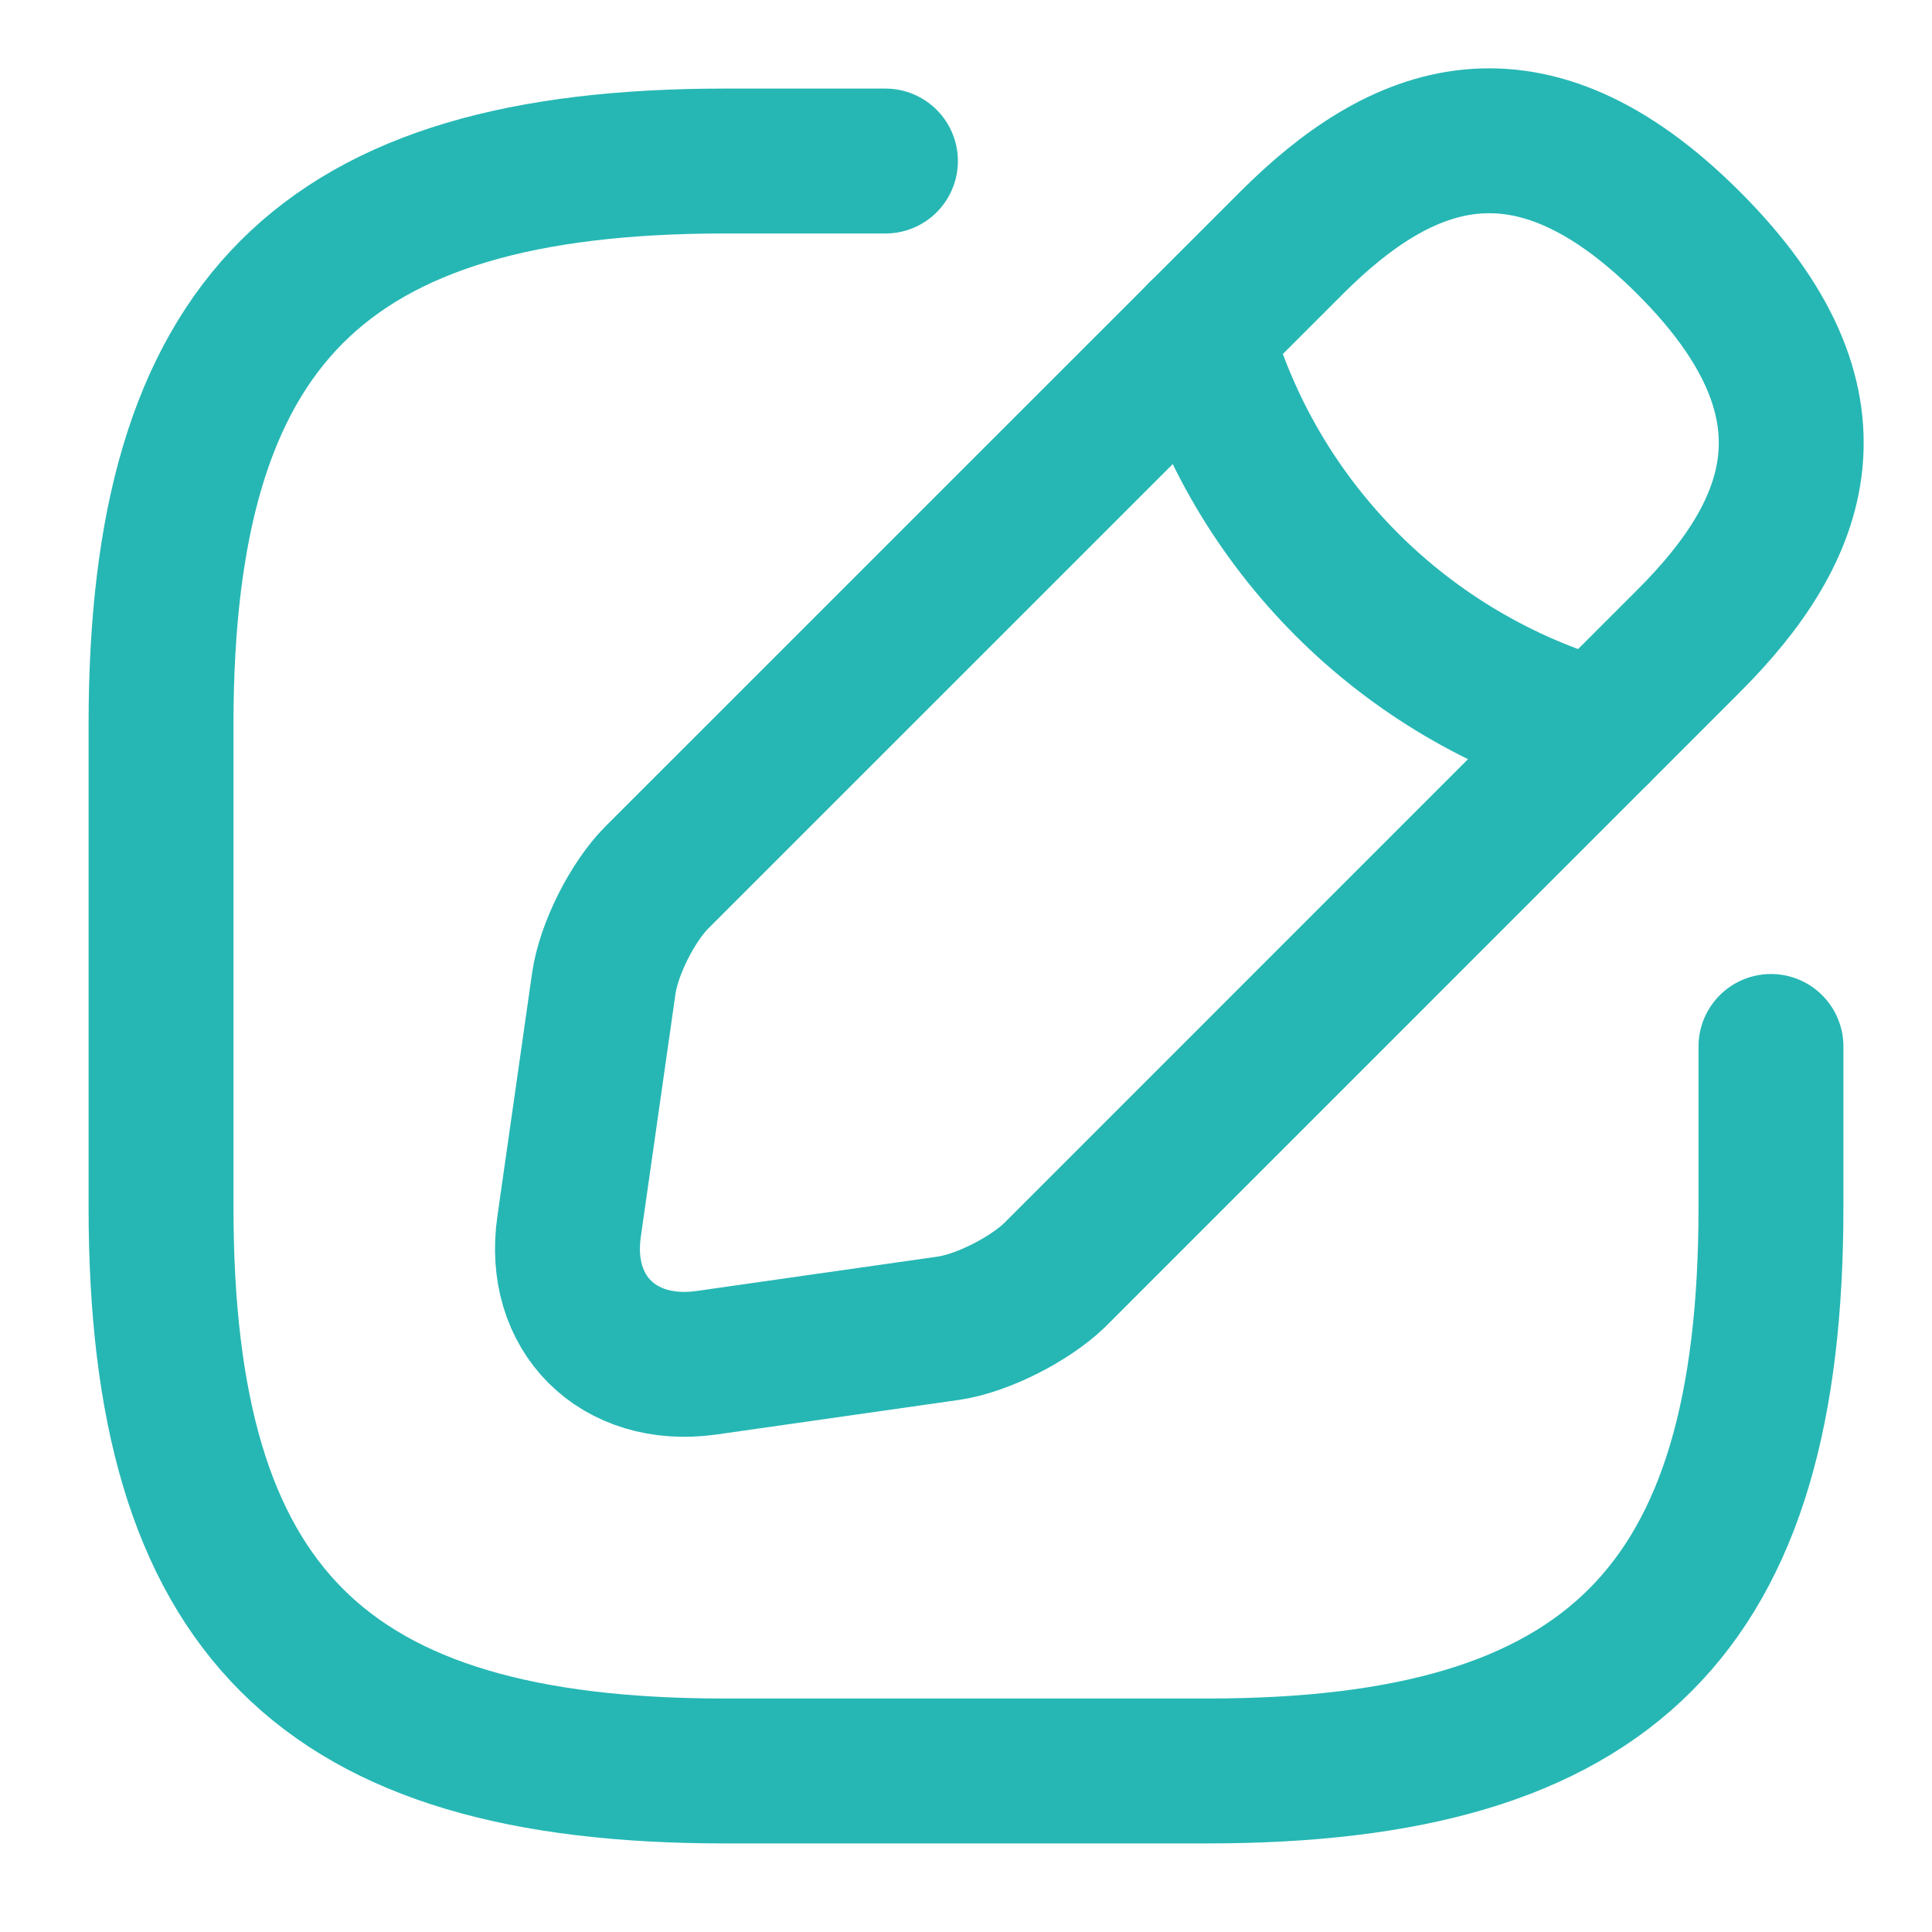
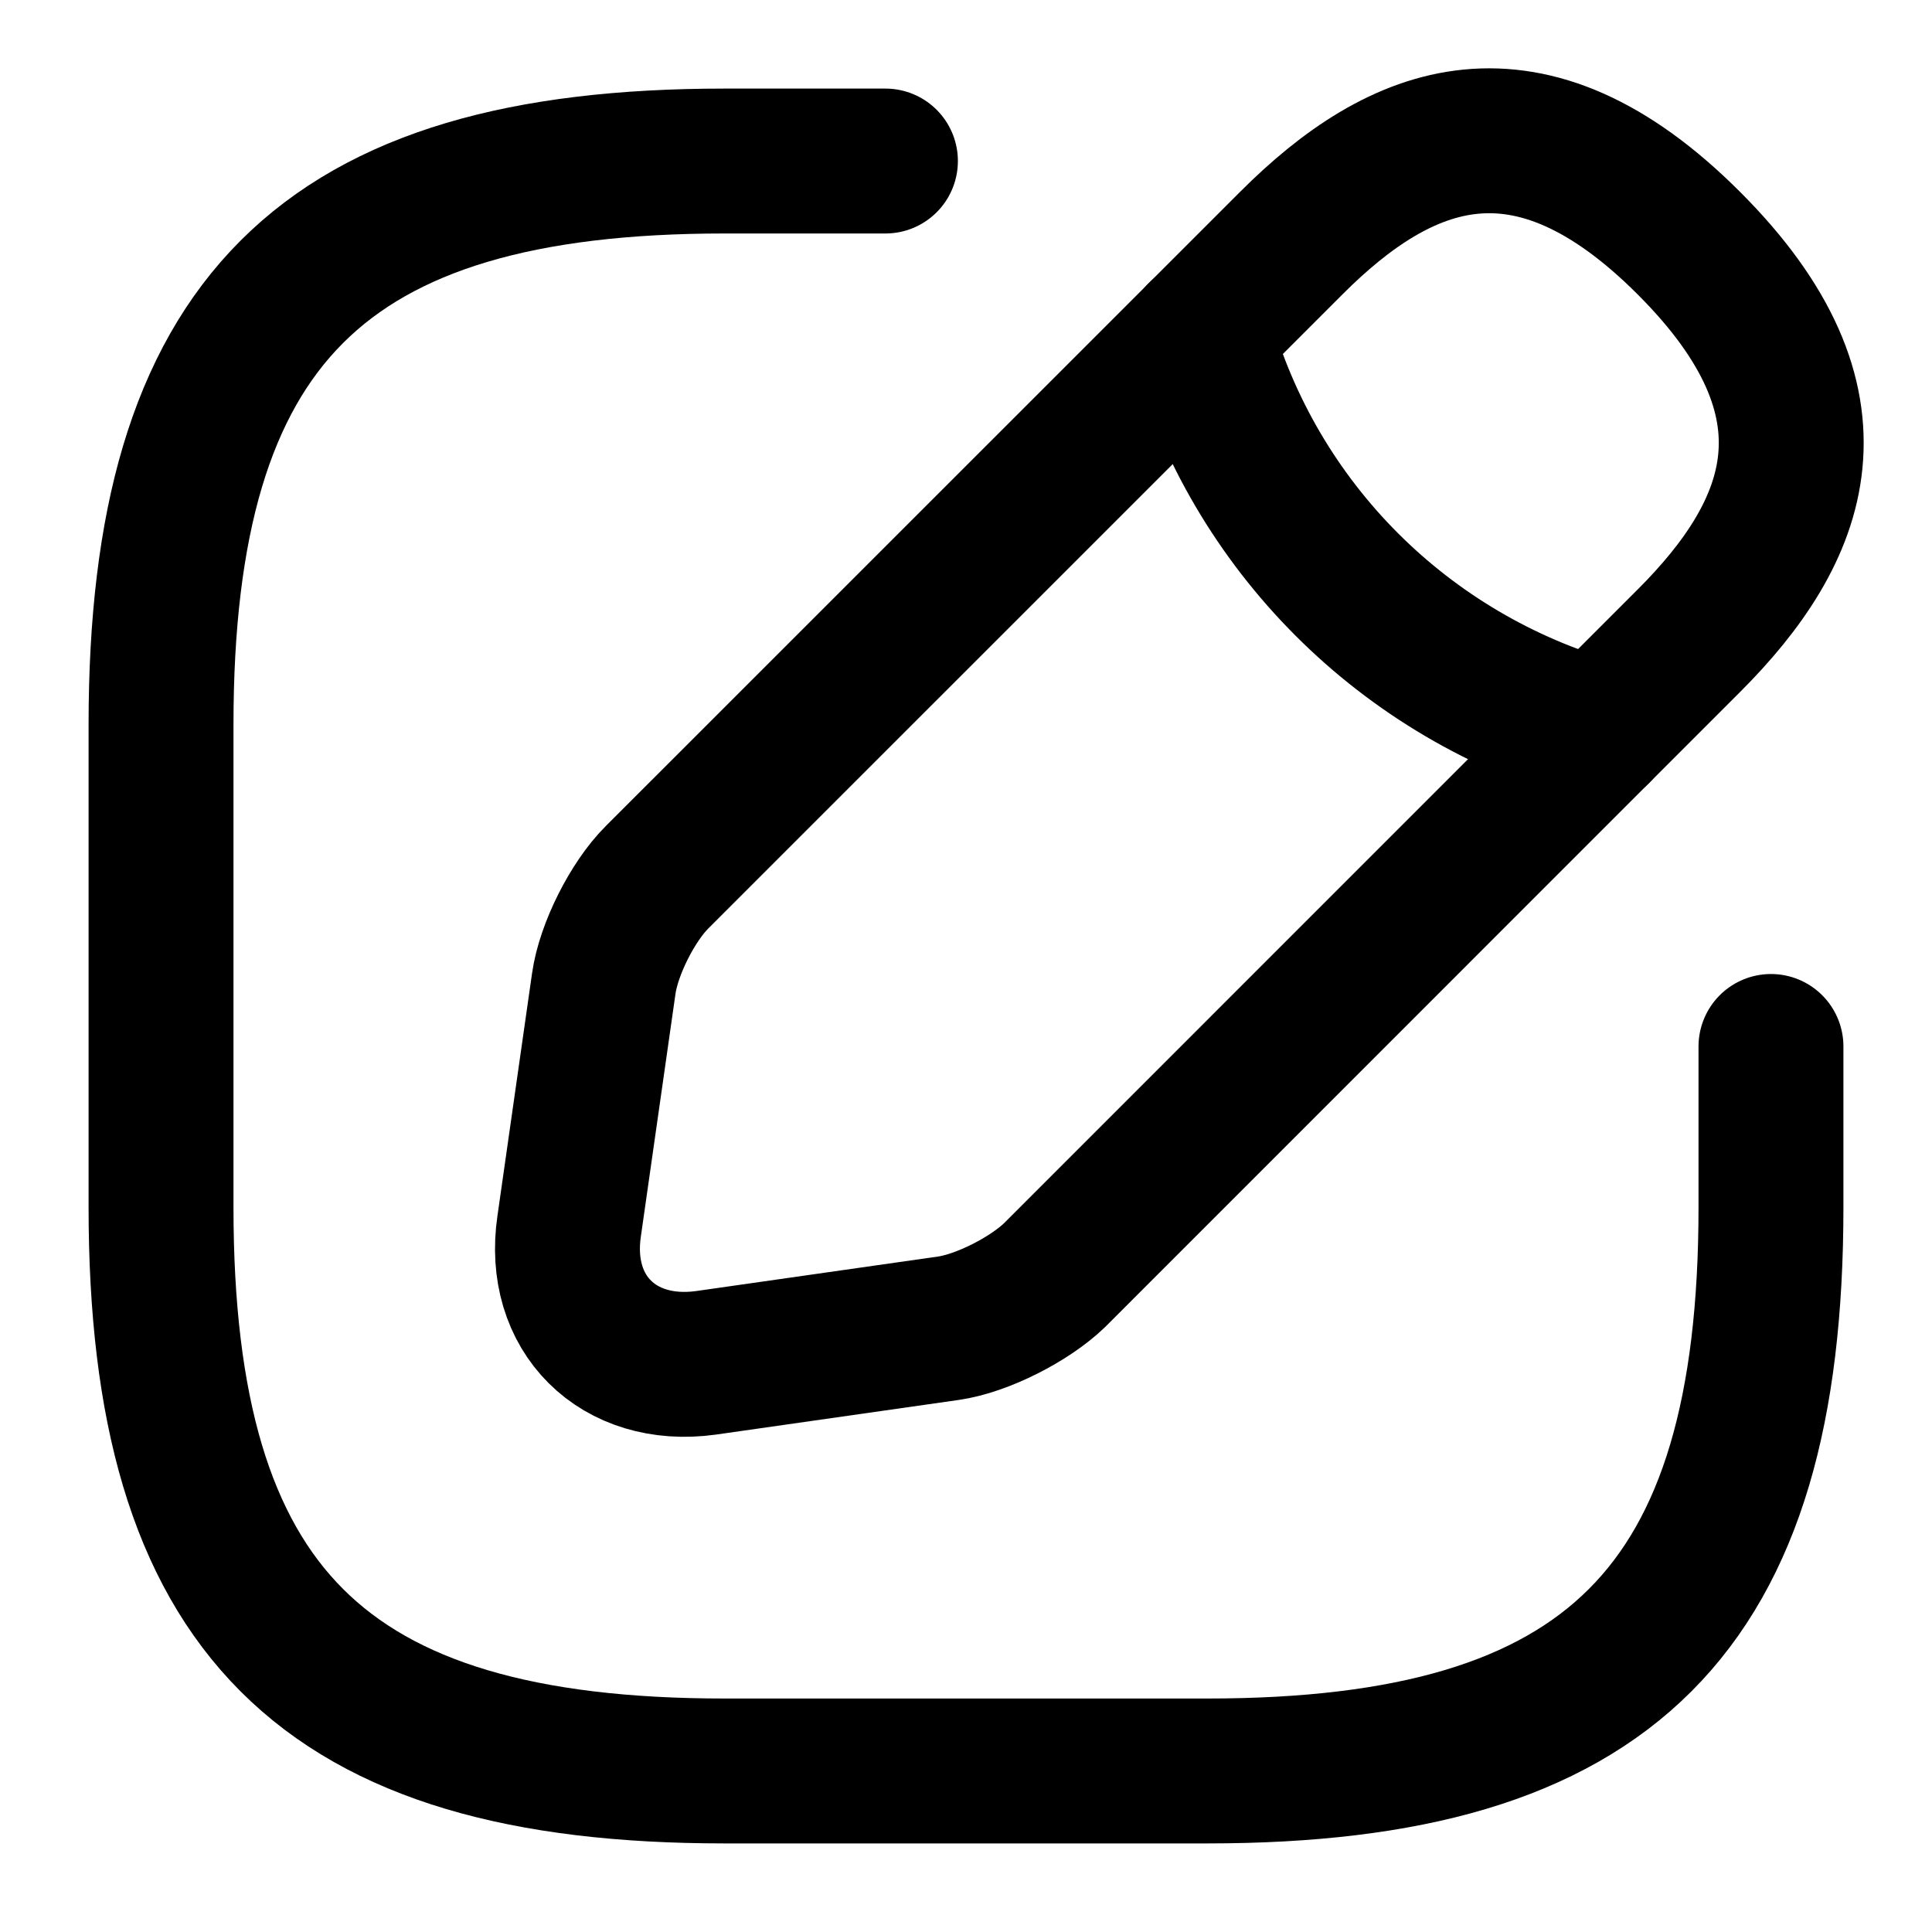
<svg xmlns="http://www.w3.org/2000/svg" width="20" height="20" viewBox="0 0 20 20" fill="none">
-   <path d="M9.166 1.667H7.5C3.333 1.667 1.667 3.333 1.667 7.5V12.5C1.667 16.667 3.333 18.333 7.5 18.333H12.5C16.666 18.333 18.333 16.667 18.333 12.5V10.833" stroke="#26B7B4" stroke-width="1.5" stroke-linecap="round" stroke-linejoin="round" />
-   <path d="M13.367 2.517L6.8 9.083C6.55 9.333 6.3 9.825 6.25 10.183L5.892 12.692C5.758 13.6 6.4 14.233 7.308 14.108L9.817 13.75C10.167 13.7 10.658 13.45 10.917 13.2L17.483 6.633C18.617 5.5 19.15 4.183 17.483 2.517C15.817 0.85 14.5 1.383 13.367 2.517Z" stroke="#26B7B4" stroke-width="1.5" stroke-miterlimit="10" stroke-linecap="round" stroke-linejoin="round" />
-   <path d="M12.425 3.458C12.983 5.45 14.541 7.008 16.541 7.575" stroke="#26B7B4" stroke-width="1.5" stroke-miterlimit="10" stroke-linecap="round" stroke-linejoin="round" />
+   <path d="M9.166 1.667H7.5C3.333 1.667 1.667 3.333 1.667 7.5V12.5C1.667 16.667 3.333 18.333 7.5 18.333H12.5C16.666 18.333 18.333 16.667 18.333 12.5V10.833" stroke="currentColor" stroke-width="1.5" stroke-linecap="round" stroke-linejoin="round" />
+   <path d="M13.367 2.517L6.8 9.083C6.55 9.333 6.3 9.825 6.25 10.183L5.892 12.692C5.758 13.6 6.4 14.233 7.308 14.108L9.817 13.75C10.167 13.7 10.658 13.45 10.917 13.2L17.483 6.633C18.617 5.5 19.15 4.183 17.483 2.517C15.817 0.85 14.5 1.383 13.367 2.517Z" stroke="currentColor" stroke-width="1.5" stroke-miterlimit="10" stroke-linecap="round" stroke-linejoin="round" />
+   <path d="M12.425 3.458C12.983 5.45 14.541 7.008 16.541 7.575" stroke="currentColor" stroke-width="1.5" stroke-miterlimit="10" stroke-linecap="round" stroke-linejoin="round" />
</svg>
